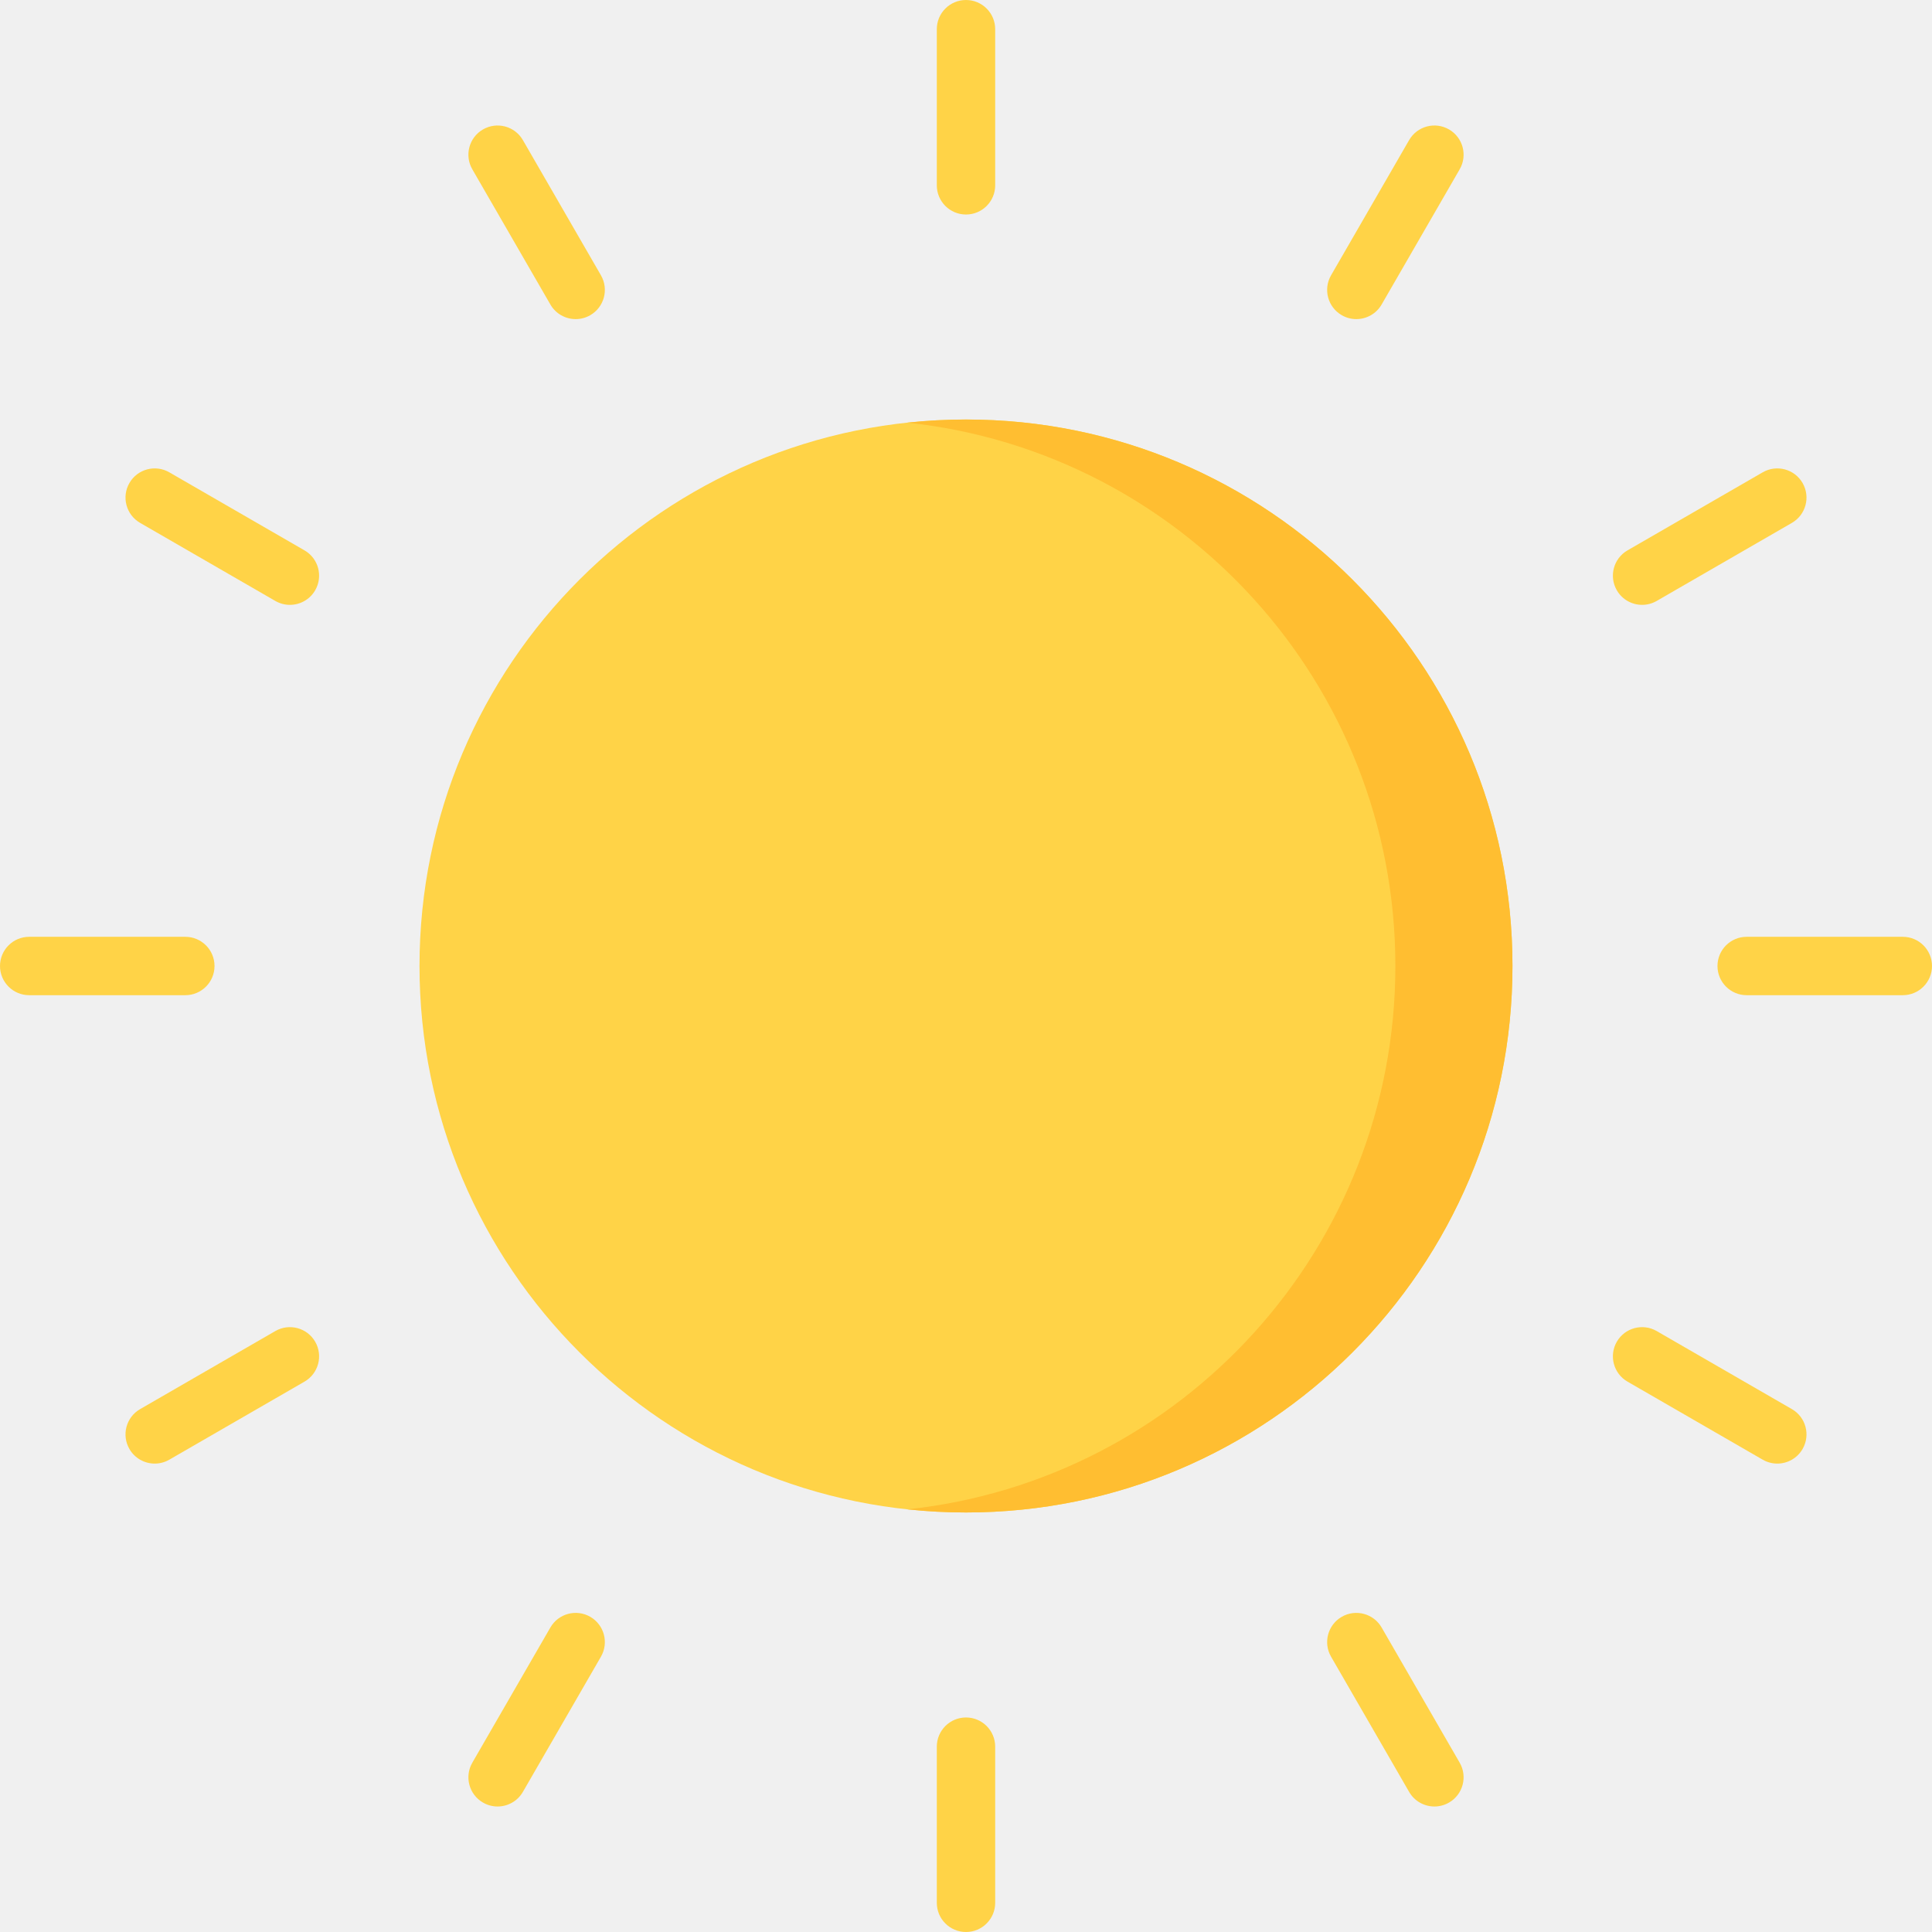
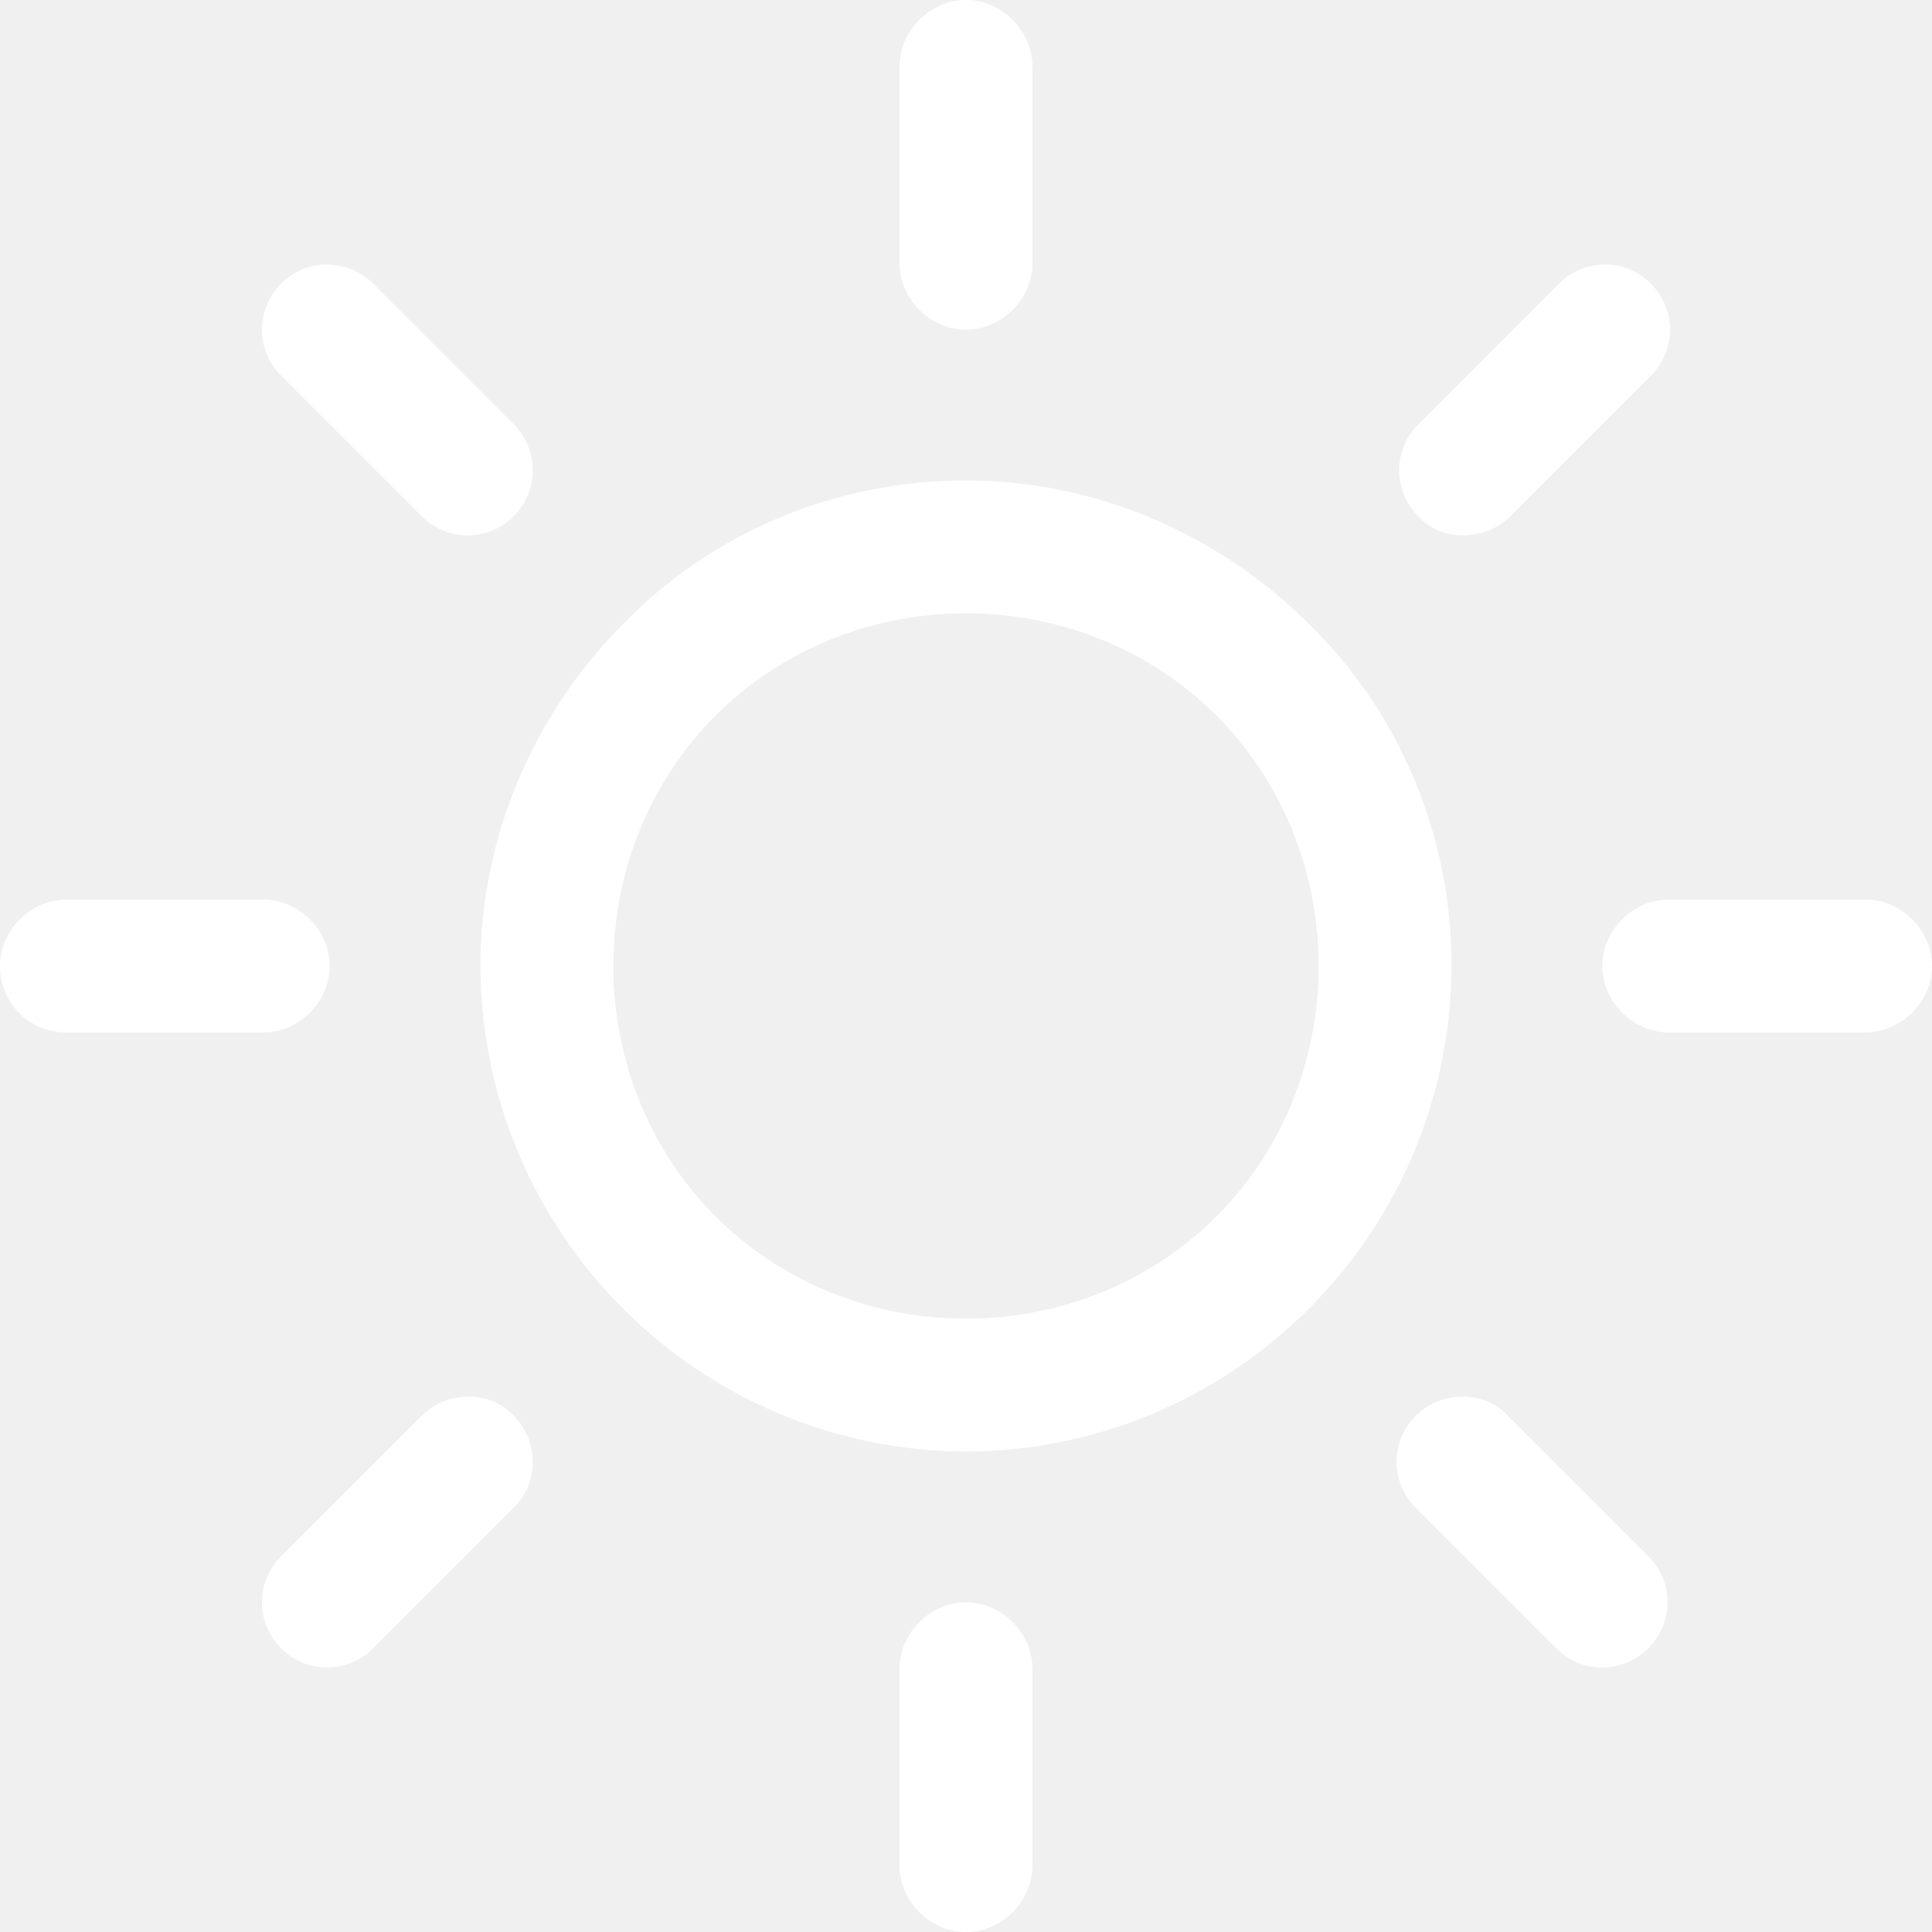
- <svg xmlns="http://www.w3.org/2000/svg" version="1.1" id="Capa_1" x="0px" y="0px" viewBox="0 0 512 512" style="enable-background:new 0 0 512 512;" xml:space="preserve">
-   <g>
-     <circle style="fill:#FFD347;" cx="255.997" cy="255.997" r="144.824" />
-     <path style="fill:#FFD347;" d="M256,56.849c-4.273,0-7.737-3.463-7.737-7.737V7.737C248.263,3.463,251.727,0,256,0   s7.737,3.463,7.737,7.737v41.376C263.737,53.386,260.273,56.849,256,56.849z" />
-     <path style="fill:#FFD347;" d="M152.563,84.568c-2.674,0-5.274-1.387-6.707-3.869l-20.687-35.832   c-2.136-3.7-0.869-8.432,2.832-10.569c3.701-2.134,8.432-0.87,10.569,2.832l20.687,35.832c2.136,3.7,0.869,8.432-2.832,10.569   C155.206,84.234,153.876,84.568,152.563,84.568z" />
-     <path style="fill:#FFD347;" d="M76.823,160.294c-1.312,0-2.643-0.334-3.861-1.038L37.13,138.569   c-3.7-2.136-4.968-6.868-2.832-10.569c2.136-3.701,6.868-4.967,10.569-2.832l35.832,20.687c3.7,2.136,4.968,6.868,2.832,10.569   C82.097,158.907,79.497,160.294,76.823,160.294z" />
-     <path style="fill:#FFD347;" d="M49.112,263.737H7.737C3.464,263.737,0,260.274,0,256s3.464-7.737,7.737-7.737h41.376   c4.273,0,7.737,3.463,7.737,7.737S53.385,263.737,49.112,263.737z" />
-     <path style="fill:#FFD347;" d="M41.005,387.869c-2.674,0-5.274-1.387-6.707-3.869c-2.136-3.7-0.869-8.432,2.832-10.569   l35.832-20.687c3.7-2.134,8.432-0.87,10.569,2.832c2.136,3.7,0.869,8.432-2.832,10.569l-35.832,20.687   C43.648,387.535,42.317,387.869,41.005,387.869z" />
-     <path style="fill:#FFD347;" d="M131.862,478.74c-1.312,0-2.643-0.334-3.861-1.038c-3.7-2.136-4.968-6.868-2.832-10.569   l20.687-35.832c2.136-3.701,6.868-4.967,10.569-2.832c3.7,2.136,4.968,6.868,2.832,10.569l-20.687,35.832   C137.136,477.352,134.536,478.74,131.862,478.74z" />
-     <path style="fill:#FFD347;" d="M256,512c-4.273,0-7.737-3.463-7.737-7.737v-41.376c0-4.274,3.464-7.737,7.737-7.737   s7.737,3.463,7.737,7.737v41.376C263.737,508.537,260.273,512,256,512z" />
-     <path style="fill:#FFD347;" d="M380.138,478.74c-2.674,0-5.274-1.387-6.707-3.869l-20.687-35.832   c-2.136-3.7-0.869-8.432,2.832-10.569c3.7-2.134,8.432-0.87,10.569,2.832l20.687,35.832c2.136,3.7,0.869,8.432-2.832,10.569   C382.781,478.406,381.451,478.74,380.138,478.74z" />
-     <path style="fill:#FFD347;" d="M470.995,387.869c-1.312,0-2.643-0.334-3.861-1.038l-35.832-20.687   c-3.7-2.136-4.968-6.868-2.832-10.569c2.136-3.701,6.868-4.967,10.569-2.832l35.832,20.687c3.7,2.136,4.968,6.868,2.832,10.569   C476.269,386.481,473.669,387.869,470.995,387.869z" />
-     <path style="fill:#FFD347;" d="M504.263,263.737h-41.376c-4.273,0-7.737-3.463-7.737-7.737s3.464-7.737,7.737-7.737h41.376   c4.273,0,7.737,3.463,7.737,7.737S508.536,263.737,504.263,263.737z" />
-     <path style="fill:#FFD347;" d="M435.177,160.294c-2.674,0-5.274-1.387-6.707-3.869c-2.136-3.7-0.869-8.432,2.832-10.569   l35.832-20.687c3.7-2.134,8.432-0.87,10.569,2.832c2.136,3.7,0.869,8.432-2.832,10.569l-35.832,20.687   C437.82,159.96,436.489,160.294,435.177,160.294z" />
-     <path style="fill:#FFD347;" d="M359.437,84.568c-1.312,0-2.643-0.334-3.861-1.038c-3.7-2.136-4.968-6.868-2.832-10.569   l20.687-35.832c2.136-3.701,6.868-4.967,10.569-2.832c3.7,2.136,4.968,6.868,2.832,10.569l-20.687,35.832   C364.711,83.181,362.11,84.568,359.437,84.568z" />
-   </g>
-   <path style="fill:#FFBE31;" d="M256,111.18c-5.242,0-10.418,0.286-15.516,0.828c72.685,7.743,129.303,69.252,129.303,143.991  s-56.619,136.249-129.303,143.992c5.098,0.544,10.273,0.828,15.516,0.828c79.982,0,144.82-64.838,144.82-144.82  S335.983,111.18,256,111.18z" />
-   <g>
- </g>
-   <g>
- </g>
-   <g>
- </g>
-   <g>
- </g>
-   <g>
- </g>
-   <g>
- </g>
-   <g>
- </g>
-   <g>
- </g>
-   <g>
- </g>
-   <g>
- </g>
-   <g>
- </g>
-   <g>
- </g>
-   <g>
- </g>
-   <g>
- </g>
-   <g>
- </g>
+ <svg xmlns="http://www.w3.org/2000/svg" width="24" height="24" viewBox="0 0 302.4 302.4">
+   <path fill="#FFF" d="M204.8 97.6C191.2 84 172 75.2 151.2 75.2s-40 8.4-53.6 22.4c-13.6 13.6-22.4 32.8-22.4 53.6a76.3 76.3 0 0 0 76 76 76.3 76.3 0 0 0 76-76c0-20.8-8.4-40-22.4-53.6zm-14.4 92.8c-10 10-24 16-39.2 16s-29.2-6-39.2-16-16-24-16-39.2 6-29.2 16-39.2 24-16 39.2-16 29.2 6 39.2 16 16 24 16 39.2-6 29.2-16 39.2zM292 140.8h-30.8c-5.6 0-10.4 4.8-10.4 10.4 0 5.6 4.8 10.4 10.4 10.4H292c5.6 0 10.4-4.8 10.4-10.4 0-5.6-4.8-10.4-10.4-10.4zM151.2 250.8c-5.6 0-10.4 4.8-10.4 10.4V292c0 5.6 4.8 10.4 10.4 10.4 5.6 0 10.4-4.8 10.4-10.4v-30.8c0-5.6-4.8-10.4-10.4-10.4zM258 243.6l-22-22c-3.6-4-10.4-4-14.4 0s-4 10.4 0 14.4l22 22c4 4 10.4 4 14.4 0s4-10.4 0-14.4zM151.2 0c-5.6 0-10.4 4.8-10.4 10.4v30.8c0 5.6 4.8 10.4 10.4 10.4 5.6 0 10.4-4.8 10.4-10.4V10.4c0-5.6-4.8-10.4-10.4-10.4zM258.4 44.4c-4-4-10.4-4-14.4 0l-22 22c-4 4-4 10.4 0 14.4 3.6 4 10.4 4 14.4 0l22-22c4-4 4-10.4 0-14.4zM41.2 140.8H10.4c-5.6 0-10.4 4.8-10.4 10.4s4.4 10.4 10.4 10.4h30.8c5.6 0 10.4-4.8 10.4-10.4 0-5.6-4.8-10.4-10.4-10.4zM80.4 221.6c-3.6-4-10.4-4-14.4 0l-22 22c-4 4-4 10.4 0 14.4s10.4 4 14.4 0l22-22c4-4 4-10.4 0-14.4zM80.4 66.4l-22-22c-4-4-10.4-4-14.4 0s-4 10.4 0 14.4l22 22c4 4 10.4 4 14.4 0s4-10.4 0-14.4z" />
</svg>
